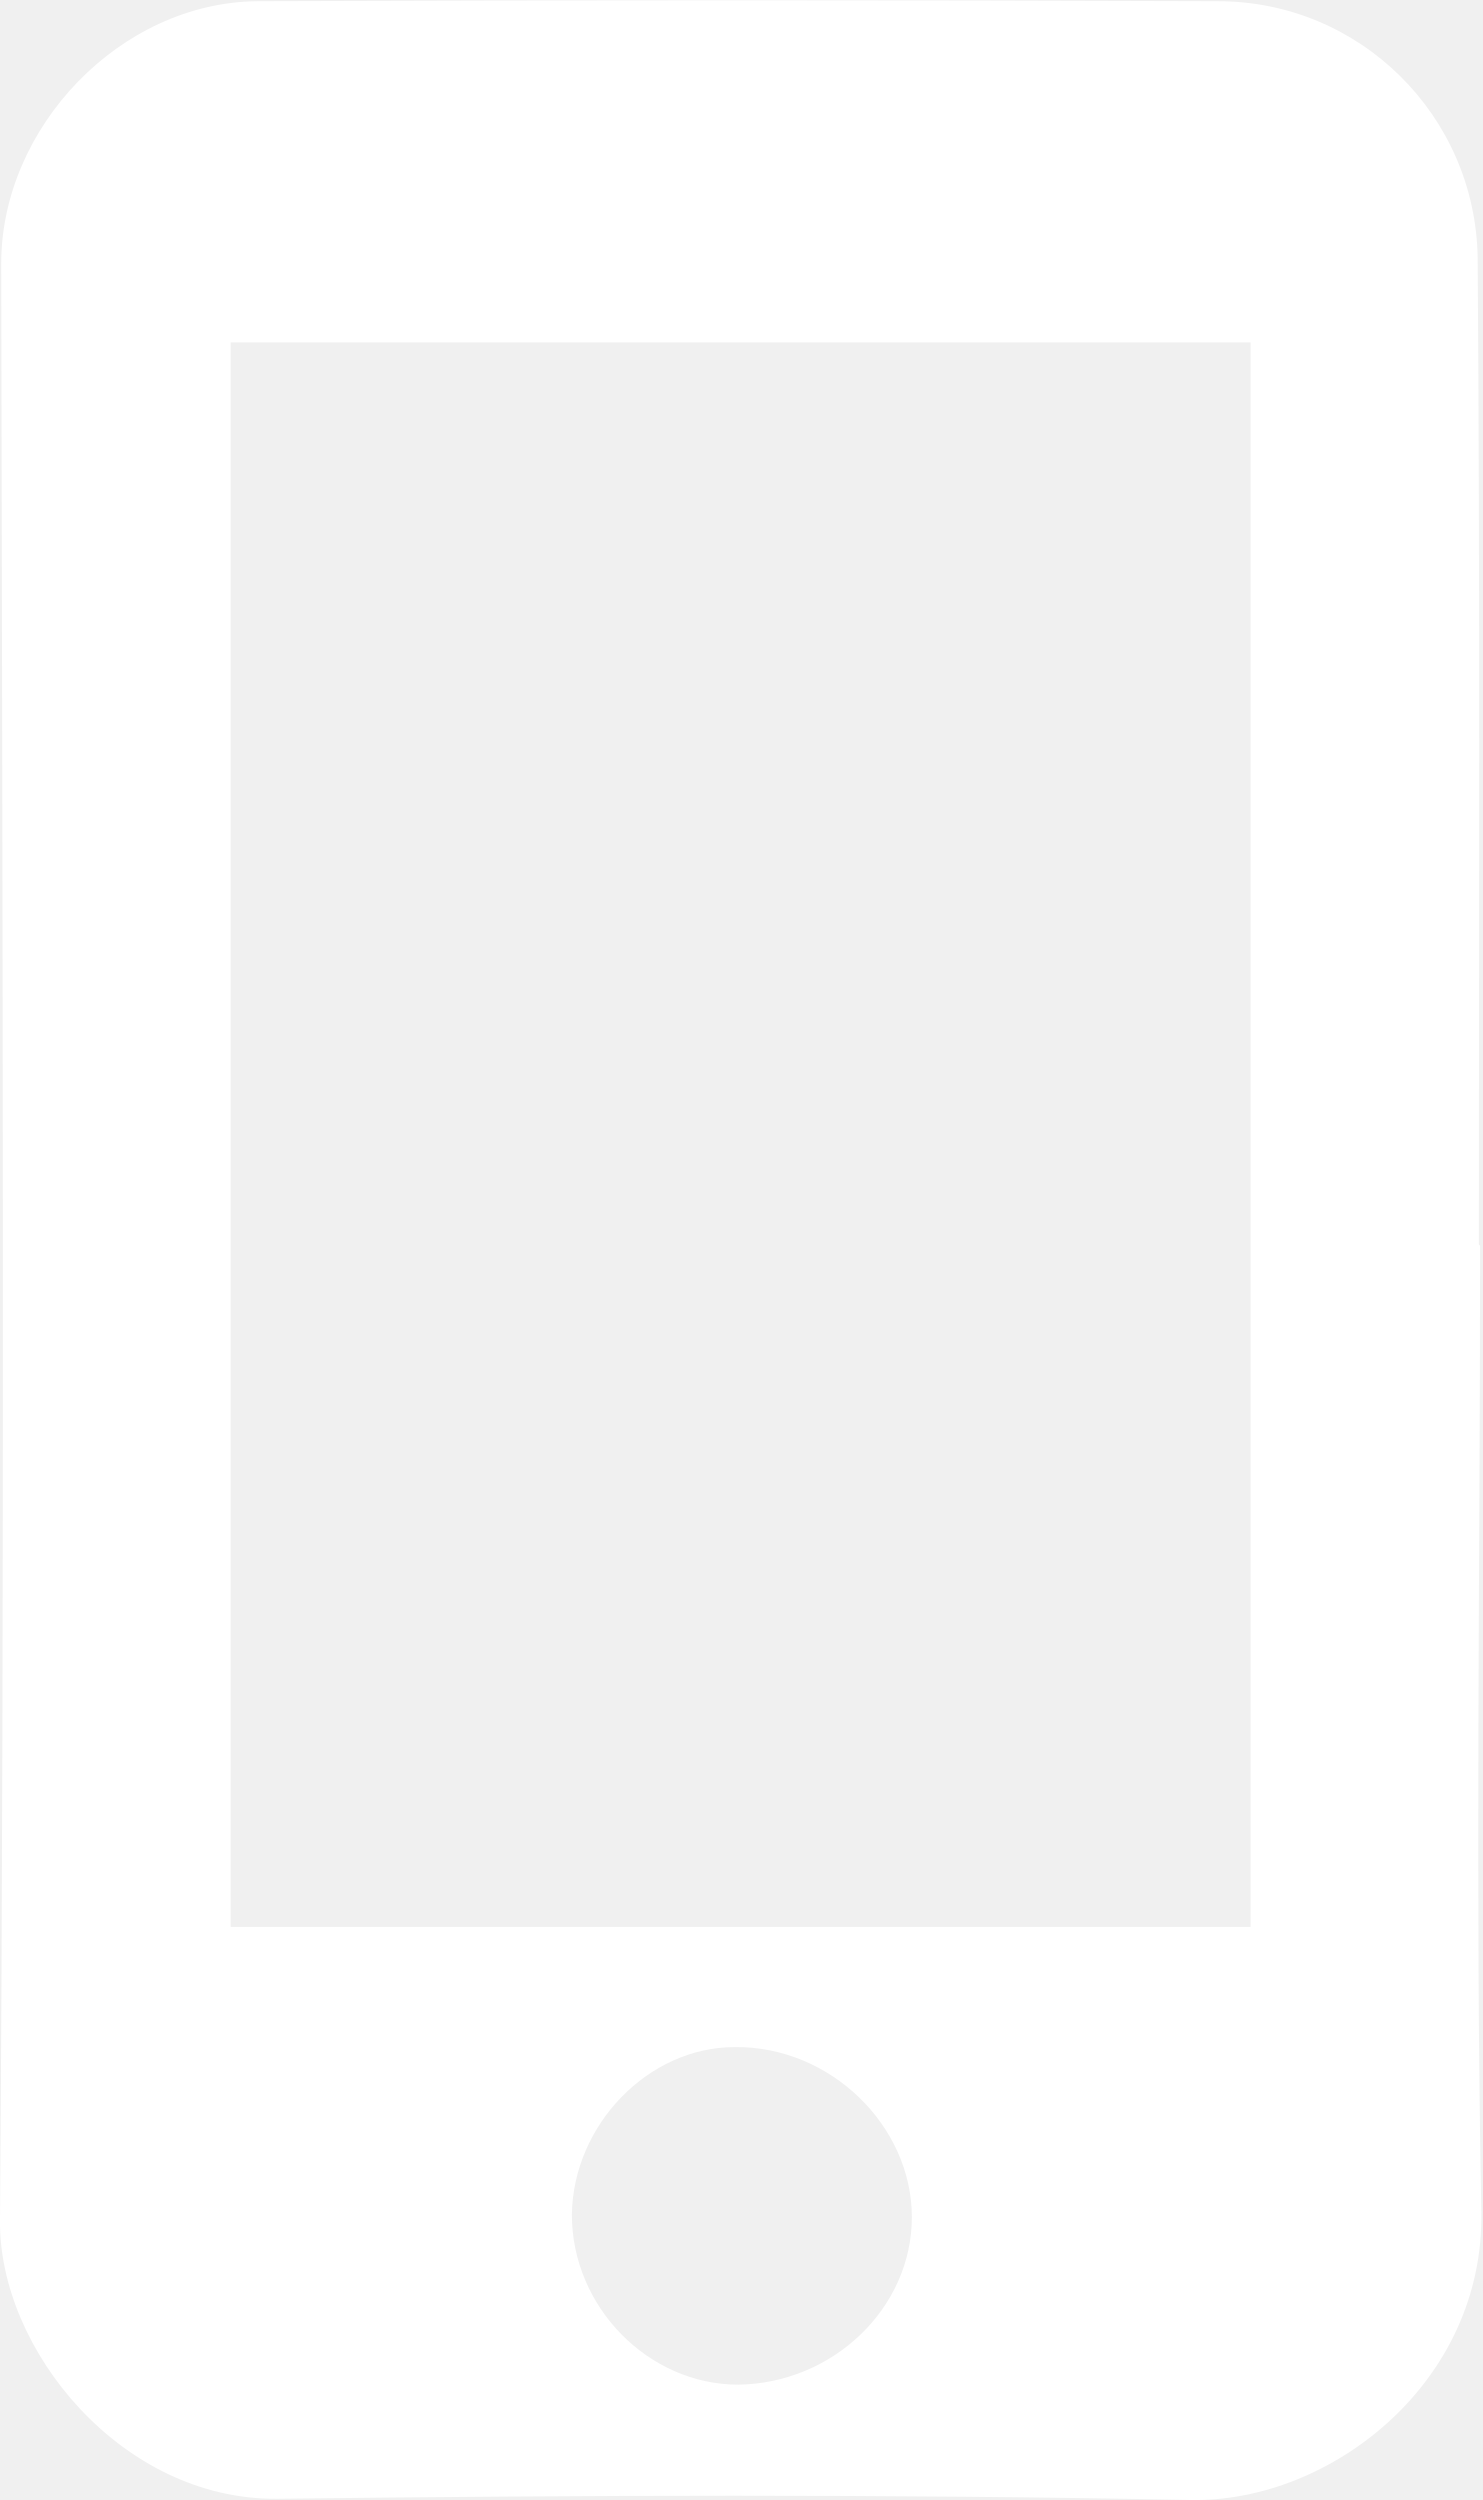
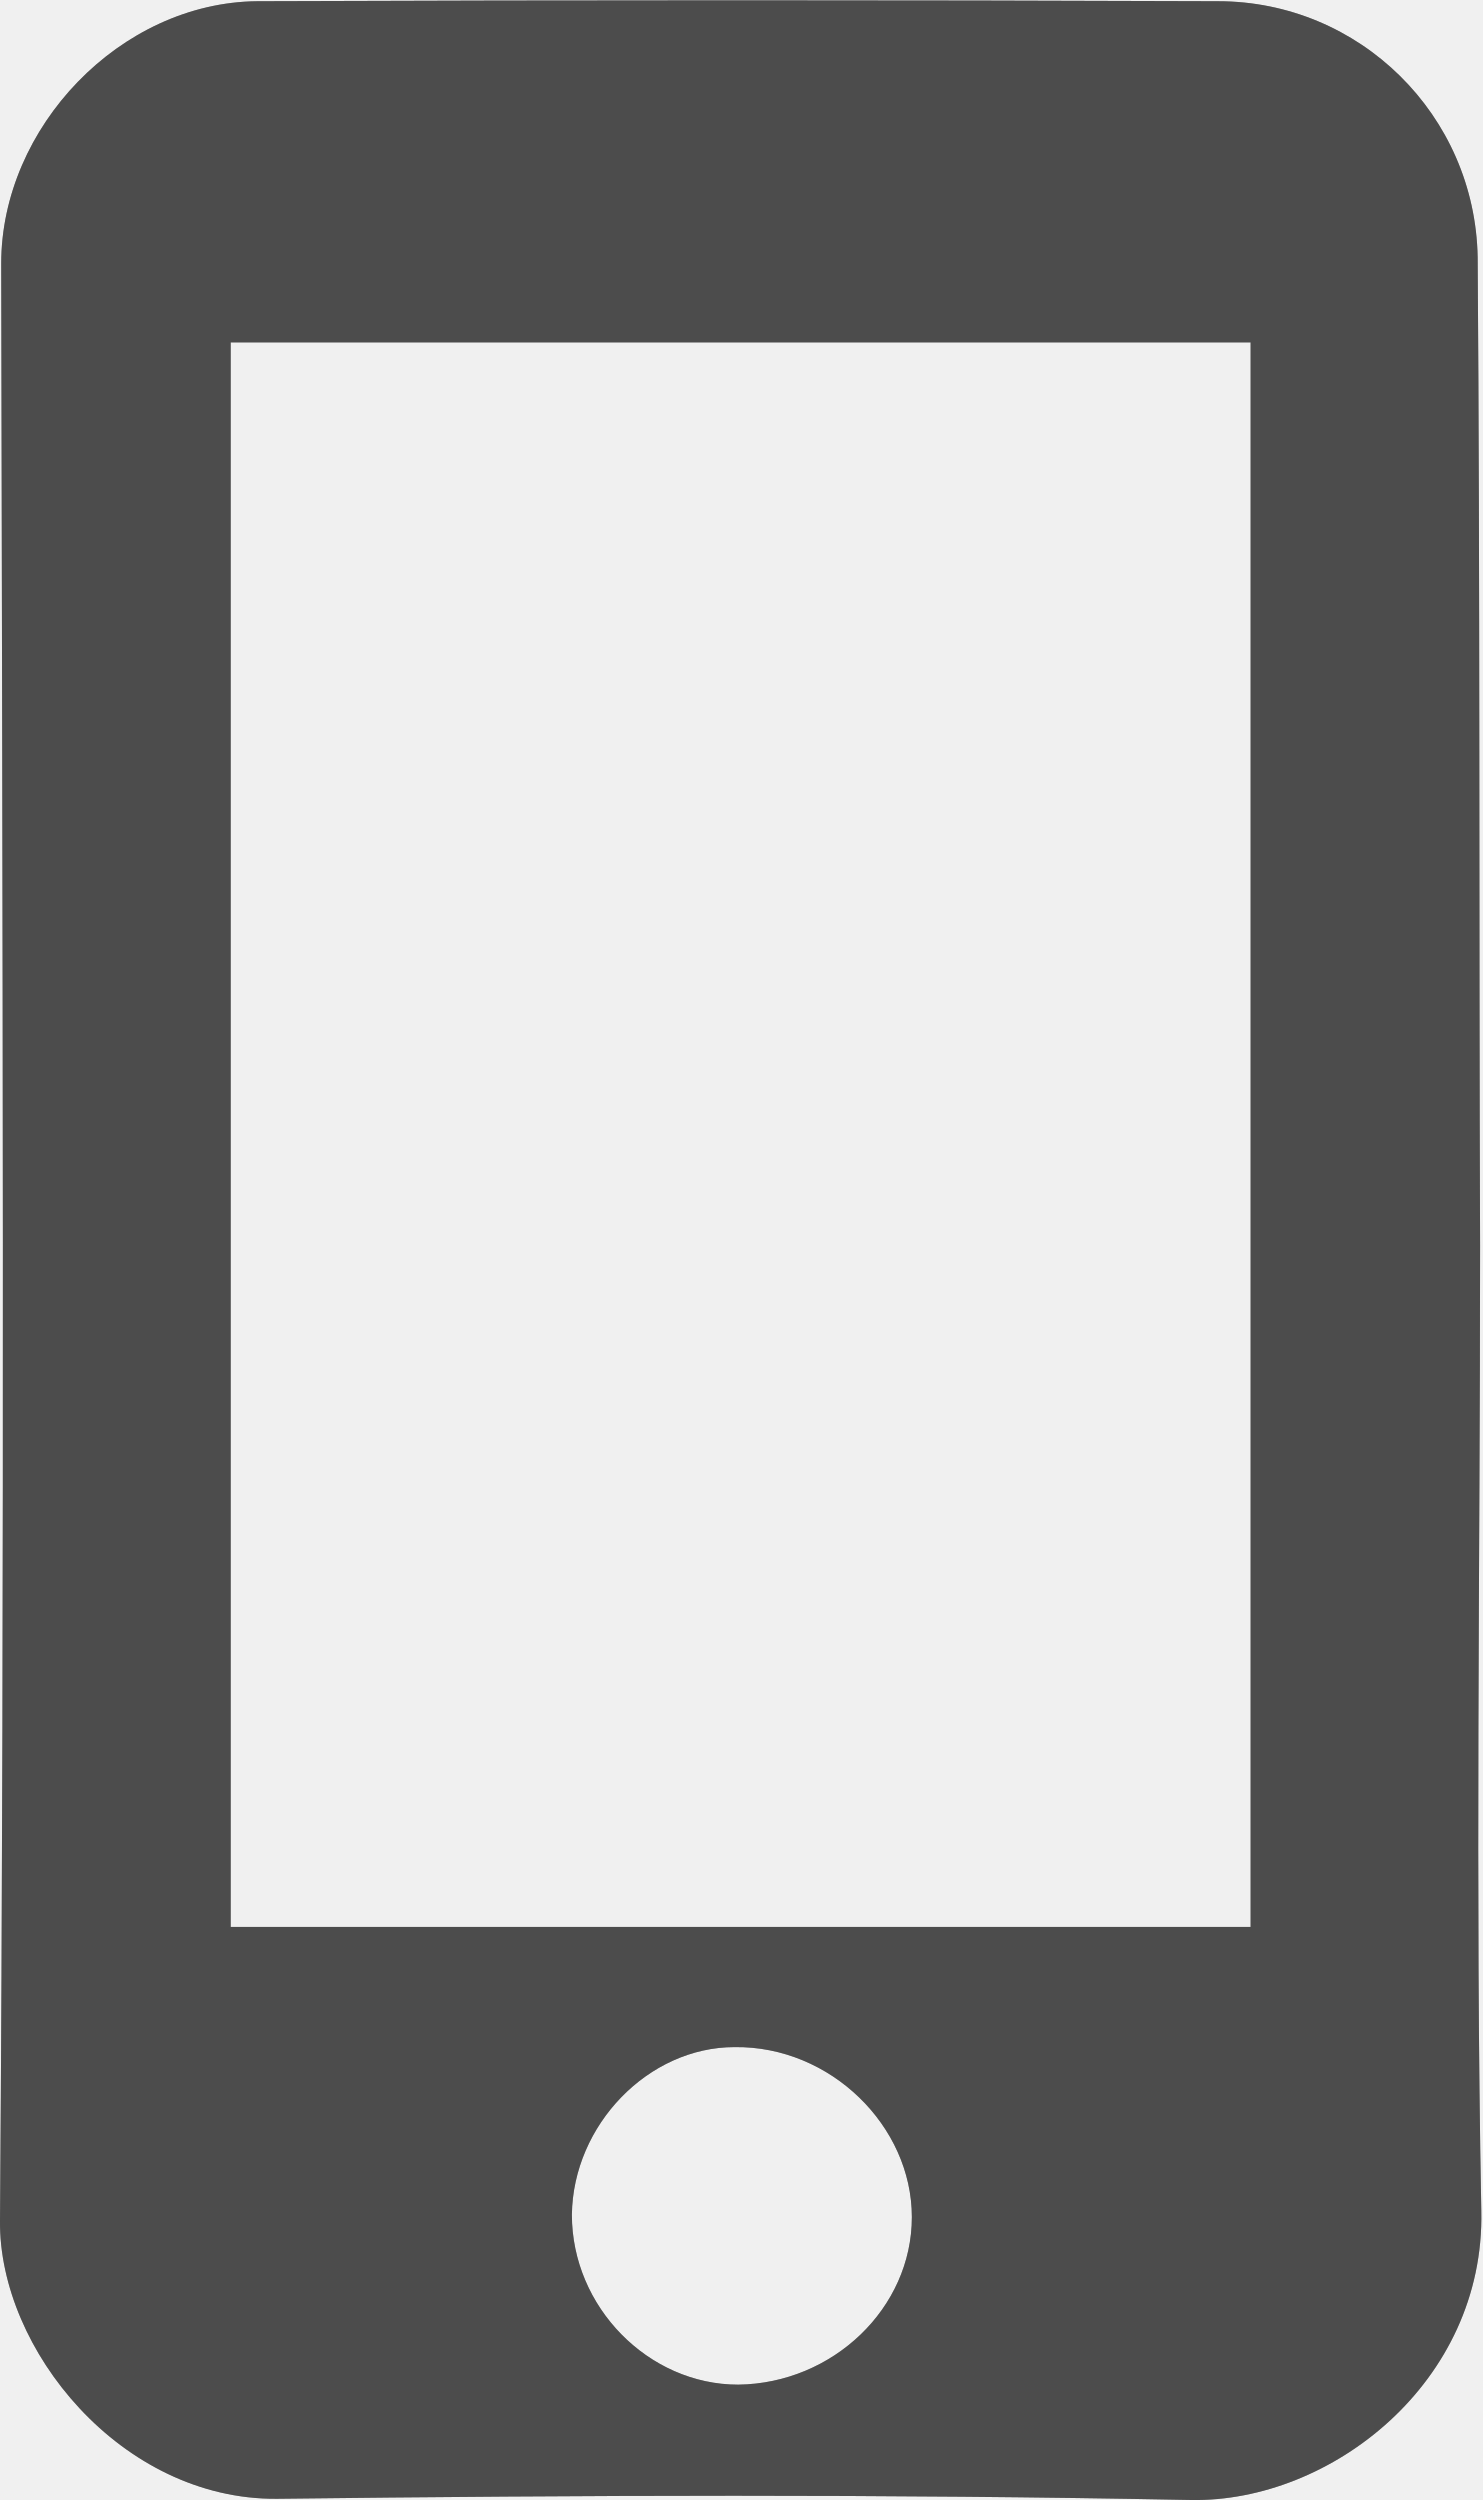
<svg xmlns="http://www.w3.org/2000/svg" version="1.1" id="Layer_1" x="0px" y="0px" viewBox="0 0 122.1 205.9" style="enable-background:new 0 0 122.1 205.9;" xml:space="preserve">
  <style type="text/css">
- 	.st0{fill:#FFFFFF;}
+ 	.st0{opacity:0.3;}
+ 	.st1{fill:#FFFFFF;}
</style>
-   <g id="Layer_2_1_">
+   <g id="Layer_2_2_">
+     <g id="Layer_1-2_1_">
+       <path d="M121.9,102.6c0,26.5-0.4,53,0.1,79.5c0.3,14.1-12.4,24-23.9,23.8c-25.1-0.5-50.2-0.4-75.3-0.1C10,205.9-0.1,193.5,0,182.9    C0.4,129.2,0.2,75.5,0.1,21.7c0-11.2,9.8-21.5,21.1-21.6C47.6,0,73.9,0,100.3,0.1c11.7,0,21.2,9.4,21.4,21.1    C121.9,48.3,121.8,75.4,121.9,102.6L121.9,102.6z M19,158.7h84V28.2H19V158.7z M47.1,182.4c0,7.6,6.3,14,13.7,14    c7.8-0.1,14.3-6.3,14.3-13.8s-6.7-14.1-14.6-14C53.4,168.6,47.2,175,47.1,182.4L47.1,182.4z" />
+     </g>
+   </g>
+   <g id="Layer_2_1_" class="st0">
    <g id="Layer_1-2">
-       <path class="st0" d="M121.9,102.6c0,26.5-0.4,53,0.1,79.5c0.3,14.1-12.4,24-23.9,23.8c-25.1-0.5-50.2-0.4-75.3-0.1    C10,205.9-0.1,193.5,0,182.9C0.4,129.2,0.2,75.5,0.1,21.7c0-11.2,9.8-21.5,21.1-21.6C47.6,0,73.9,0,100.3,0.1    c11.7,0,21.2,9.4,21.4,21.1c0.2,27.1,0.1,54.2,0.1,81.3L121.9,102.6z M19,158.7h84V28.2H19V158.7z M47.1,182.4    c0,7.6,6.3,14,13.7,14c7.8-0.1,14.3-6.3,14.3-13.8s-6.7-14.1-14.6-14C53.4,168.6,47.2,175,47.1,182.4L47.1,182.4z" />
+       <path class="st1" d="M121.9,102.6c0,26.5-0.4,53,0.1,79.5c0.3,14.1-12.4,24-23.9,23.8c-25.1-0.5-50.2-0.4-75.3-0.1    C10,205.9-0.1,193.5,0,182.9C0.4,129.2,0.2,75.5,0.1,21.7c0-11.2,9.8-21.5,21.1-21.6C47.6,0,73.9,0,100.3,0.1    c11.7,0,21.2,9.4,21.4,21.1C121.9,48.3,121.8,75.4,121.9,102.6L121.9,102.6z M19,158.7h84V28.2H19V158.7z M47.1,182.4    c0,7.6,6.3,14,13.7,14c7.8-0.1,14.3-6.3,14.3-13.8s-6.7-14.1-14.6-14C53.4,168.6,47.2,175,47.1,182.4L47.1,182.4z" />
    </g>
  </g>
</svg>
